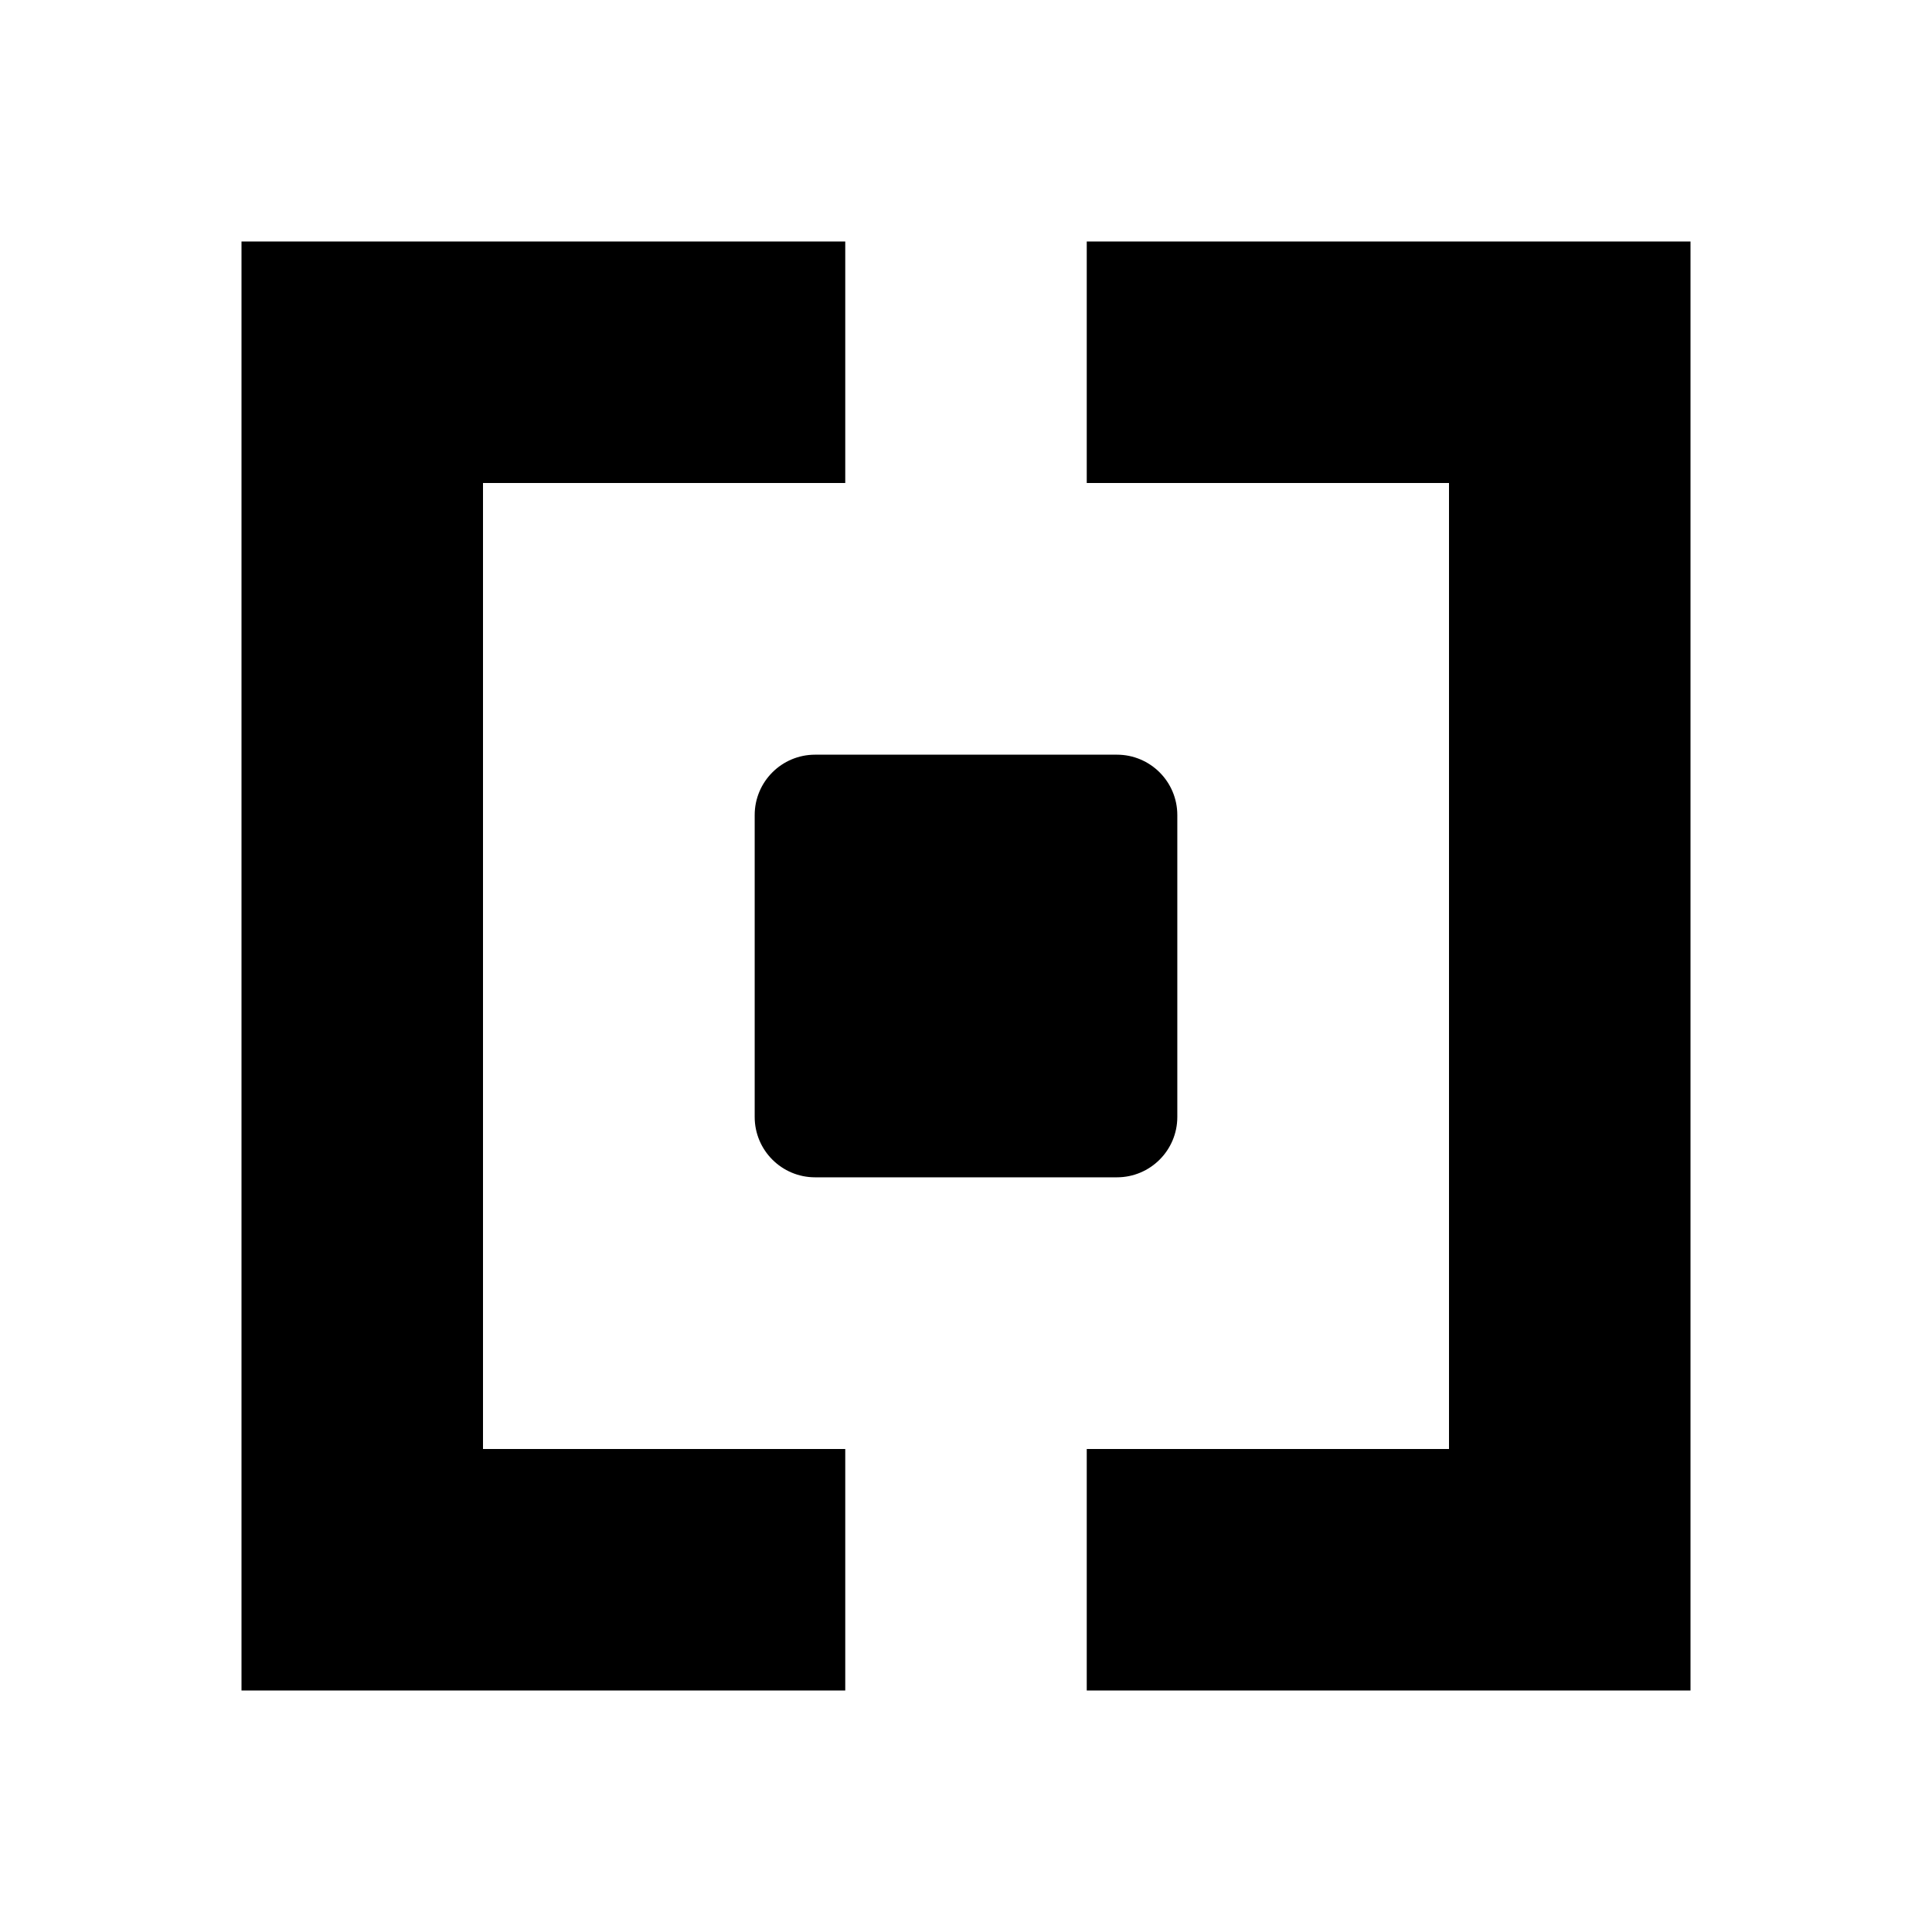
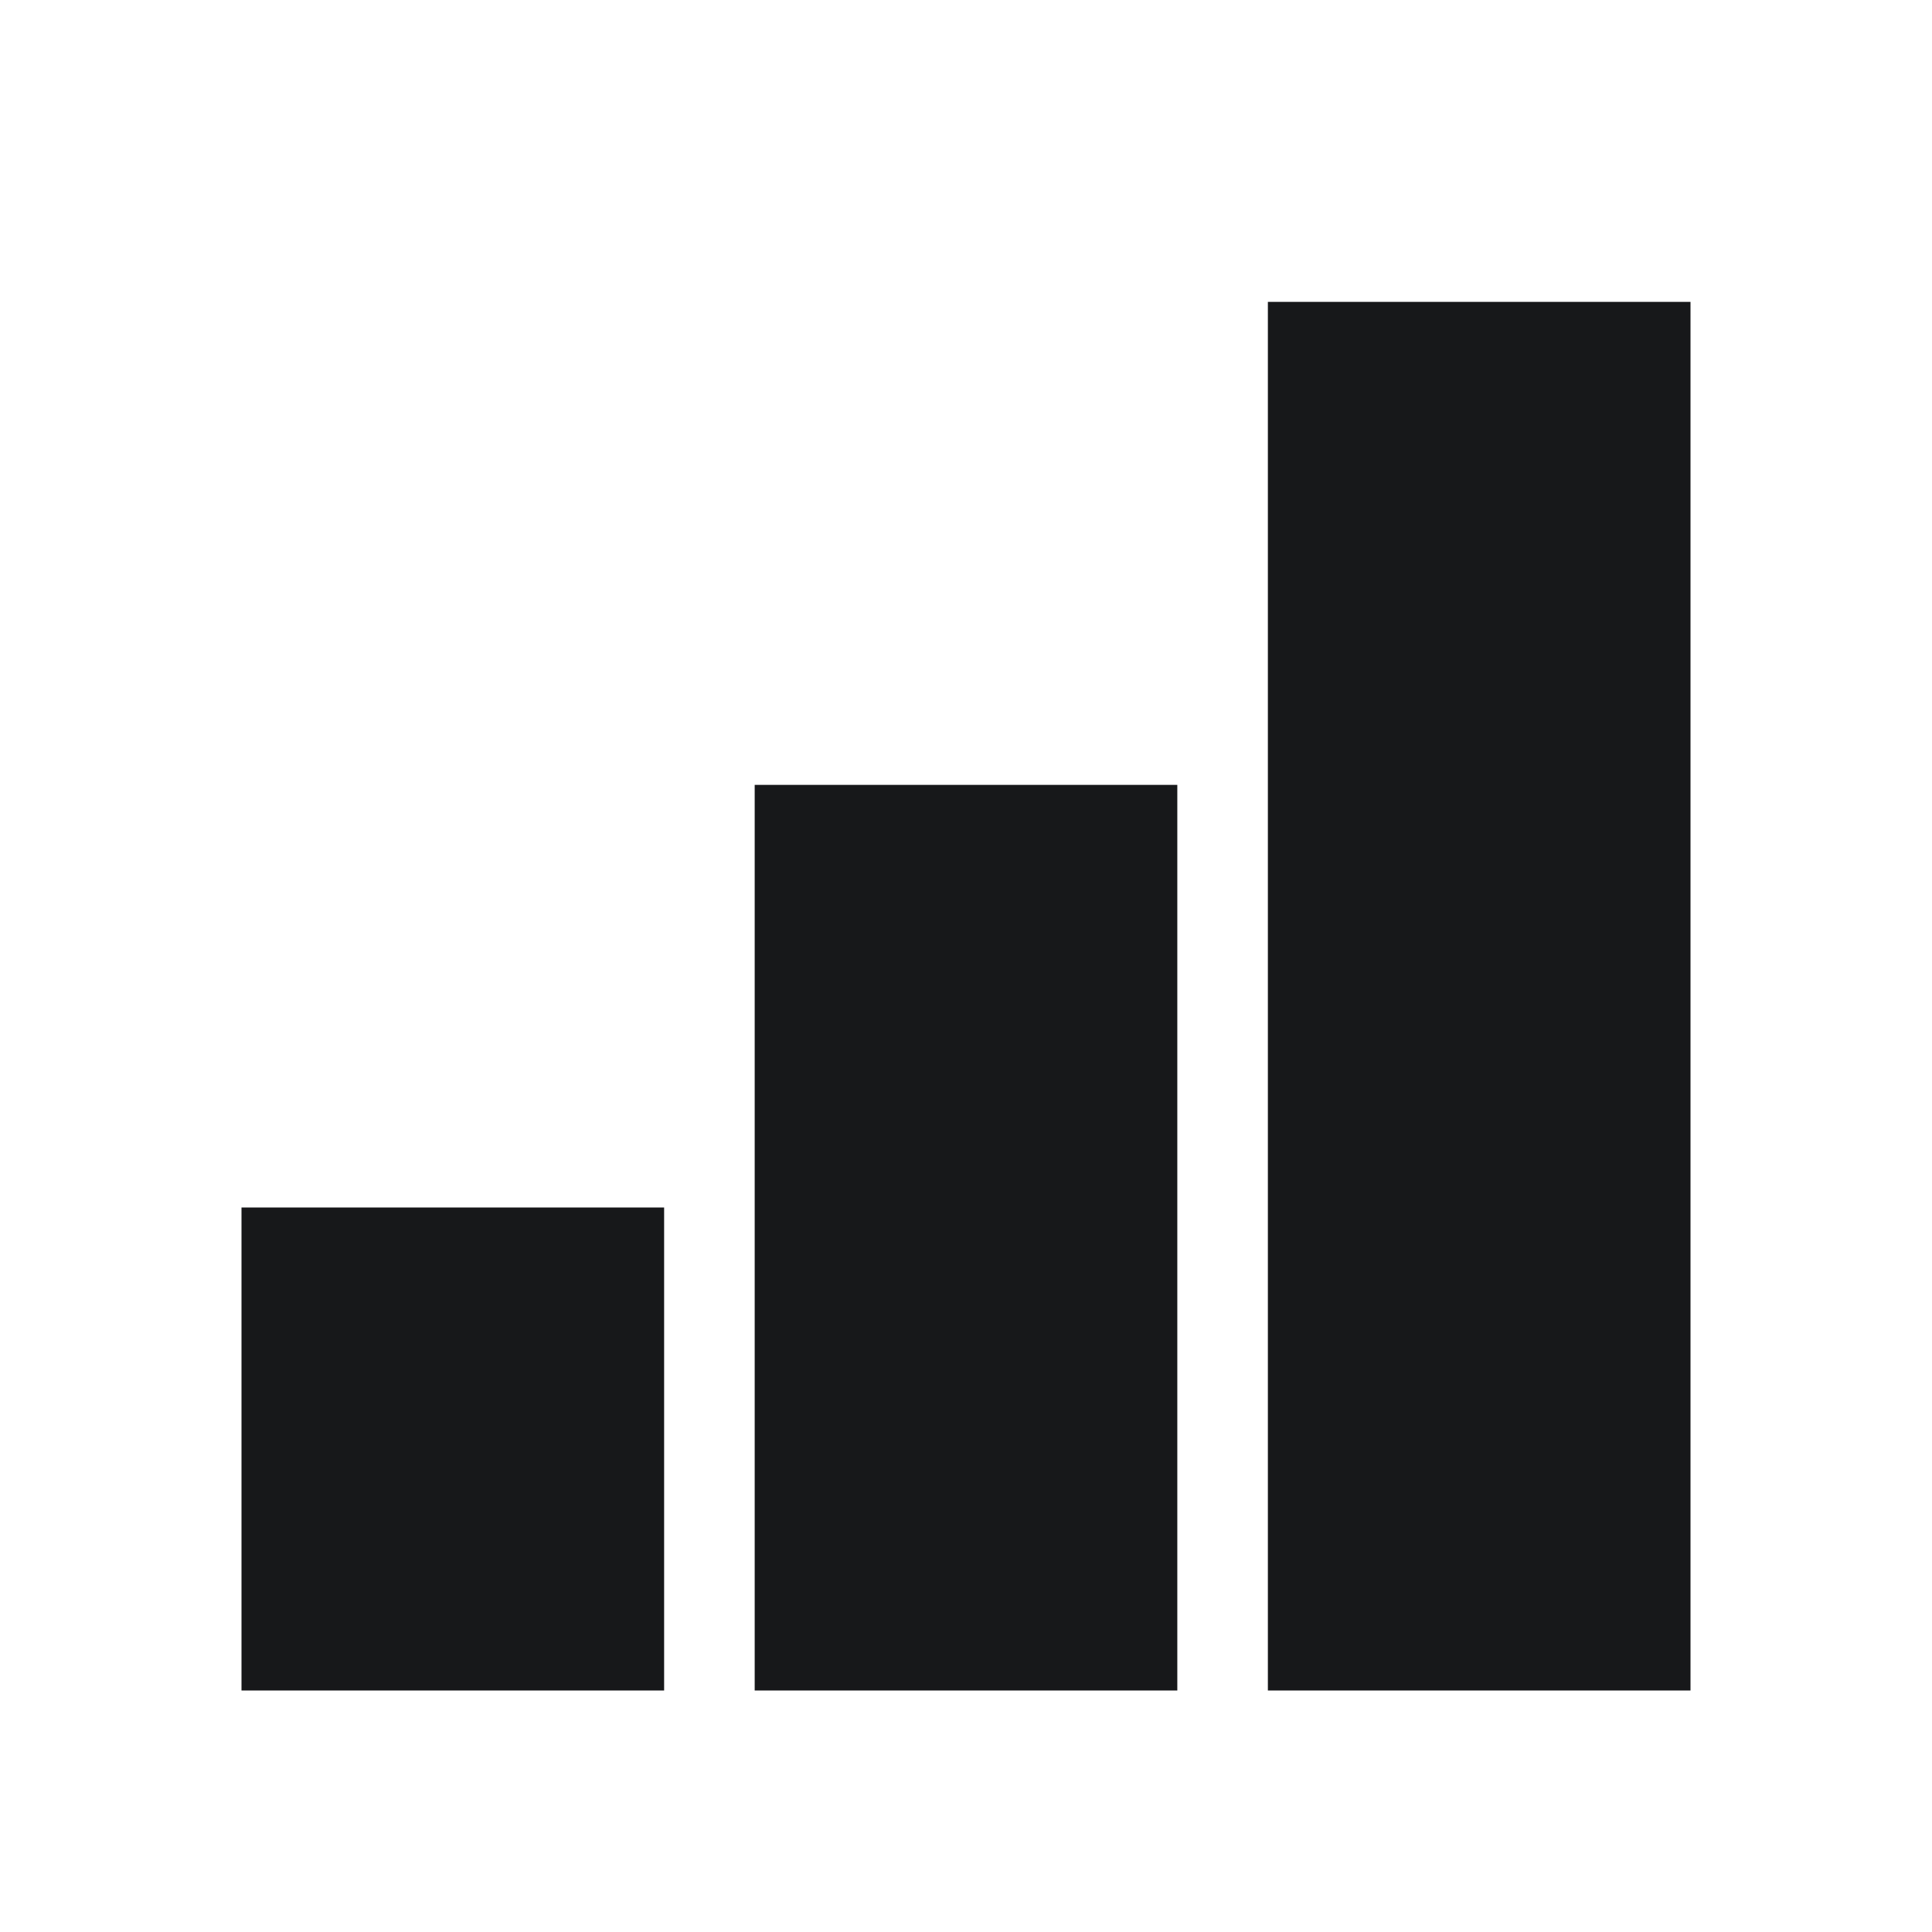
- <svg xmlns="http://www.w3.org/2000/svg" viewBox="0 0 32 32" width="32" height="32" role="img" aria-label="Aldaron">
+ <svg xmlns="http://www.w3.org/2000/svg" viewBox="0 0 32 32" role="img" aria-label="Aldaron Labs">
  <g>
-     <path fill="currentColor" d="M4 4h10v4H8v16h6v4H4z" />
-     <rect fill="currentColor" x="12.5" y="12.5" width="7" height="7" rx="1" />
-     <path fill="currentColor" d="M28 4H18v4h6v16h-6v4h10z" />
+     <rect fill="#17181A" x="4" y="20" width="7" height="8" />
+     <rect fill="#17181A" x="12.5" y="13" width="7" height="15" />
+     <rect fill="#17181A" x="21" y="5" width="7" height="23" />
  </g>
</svg>
